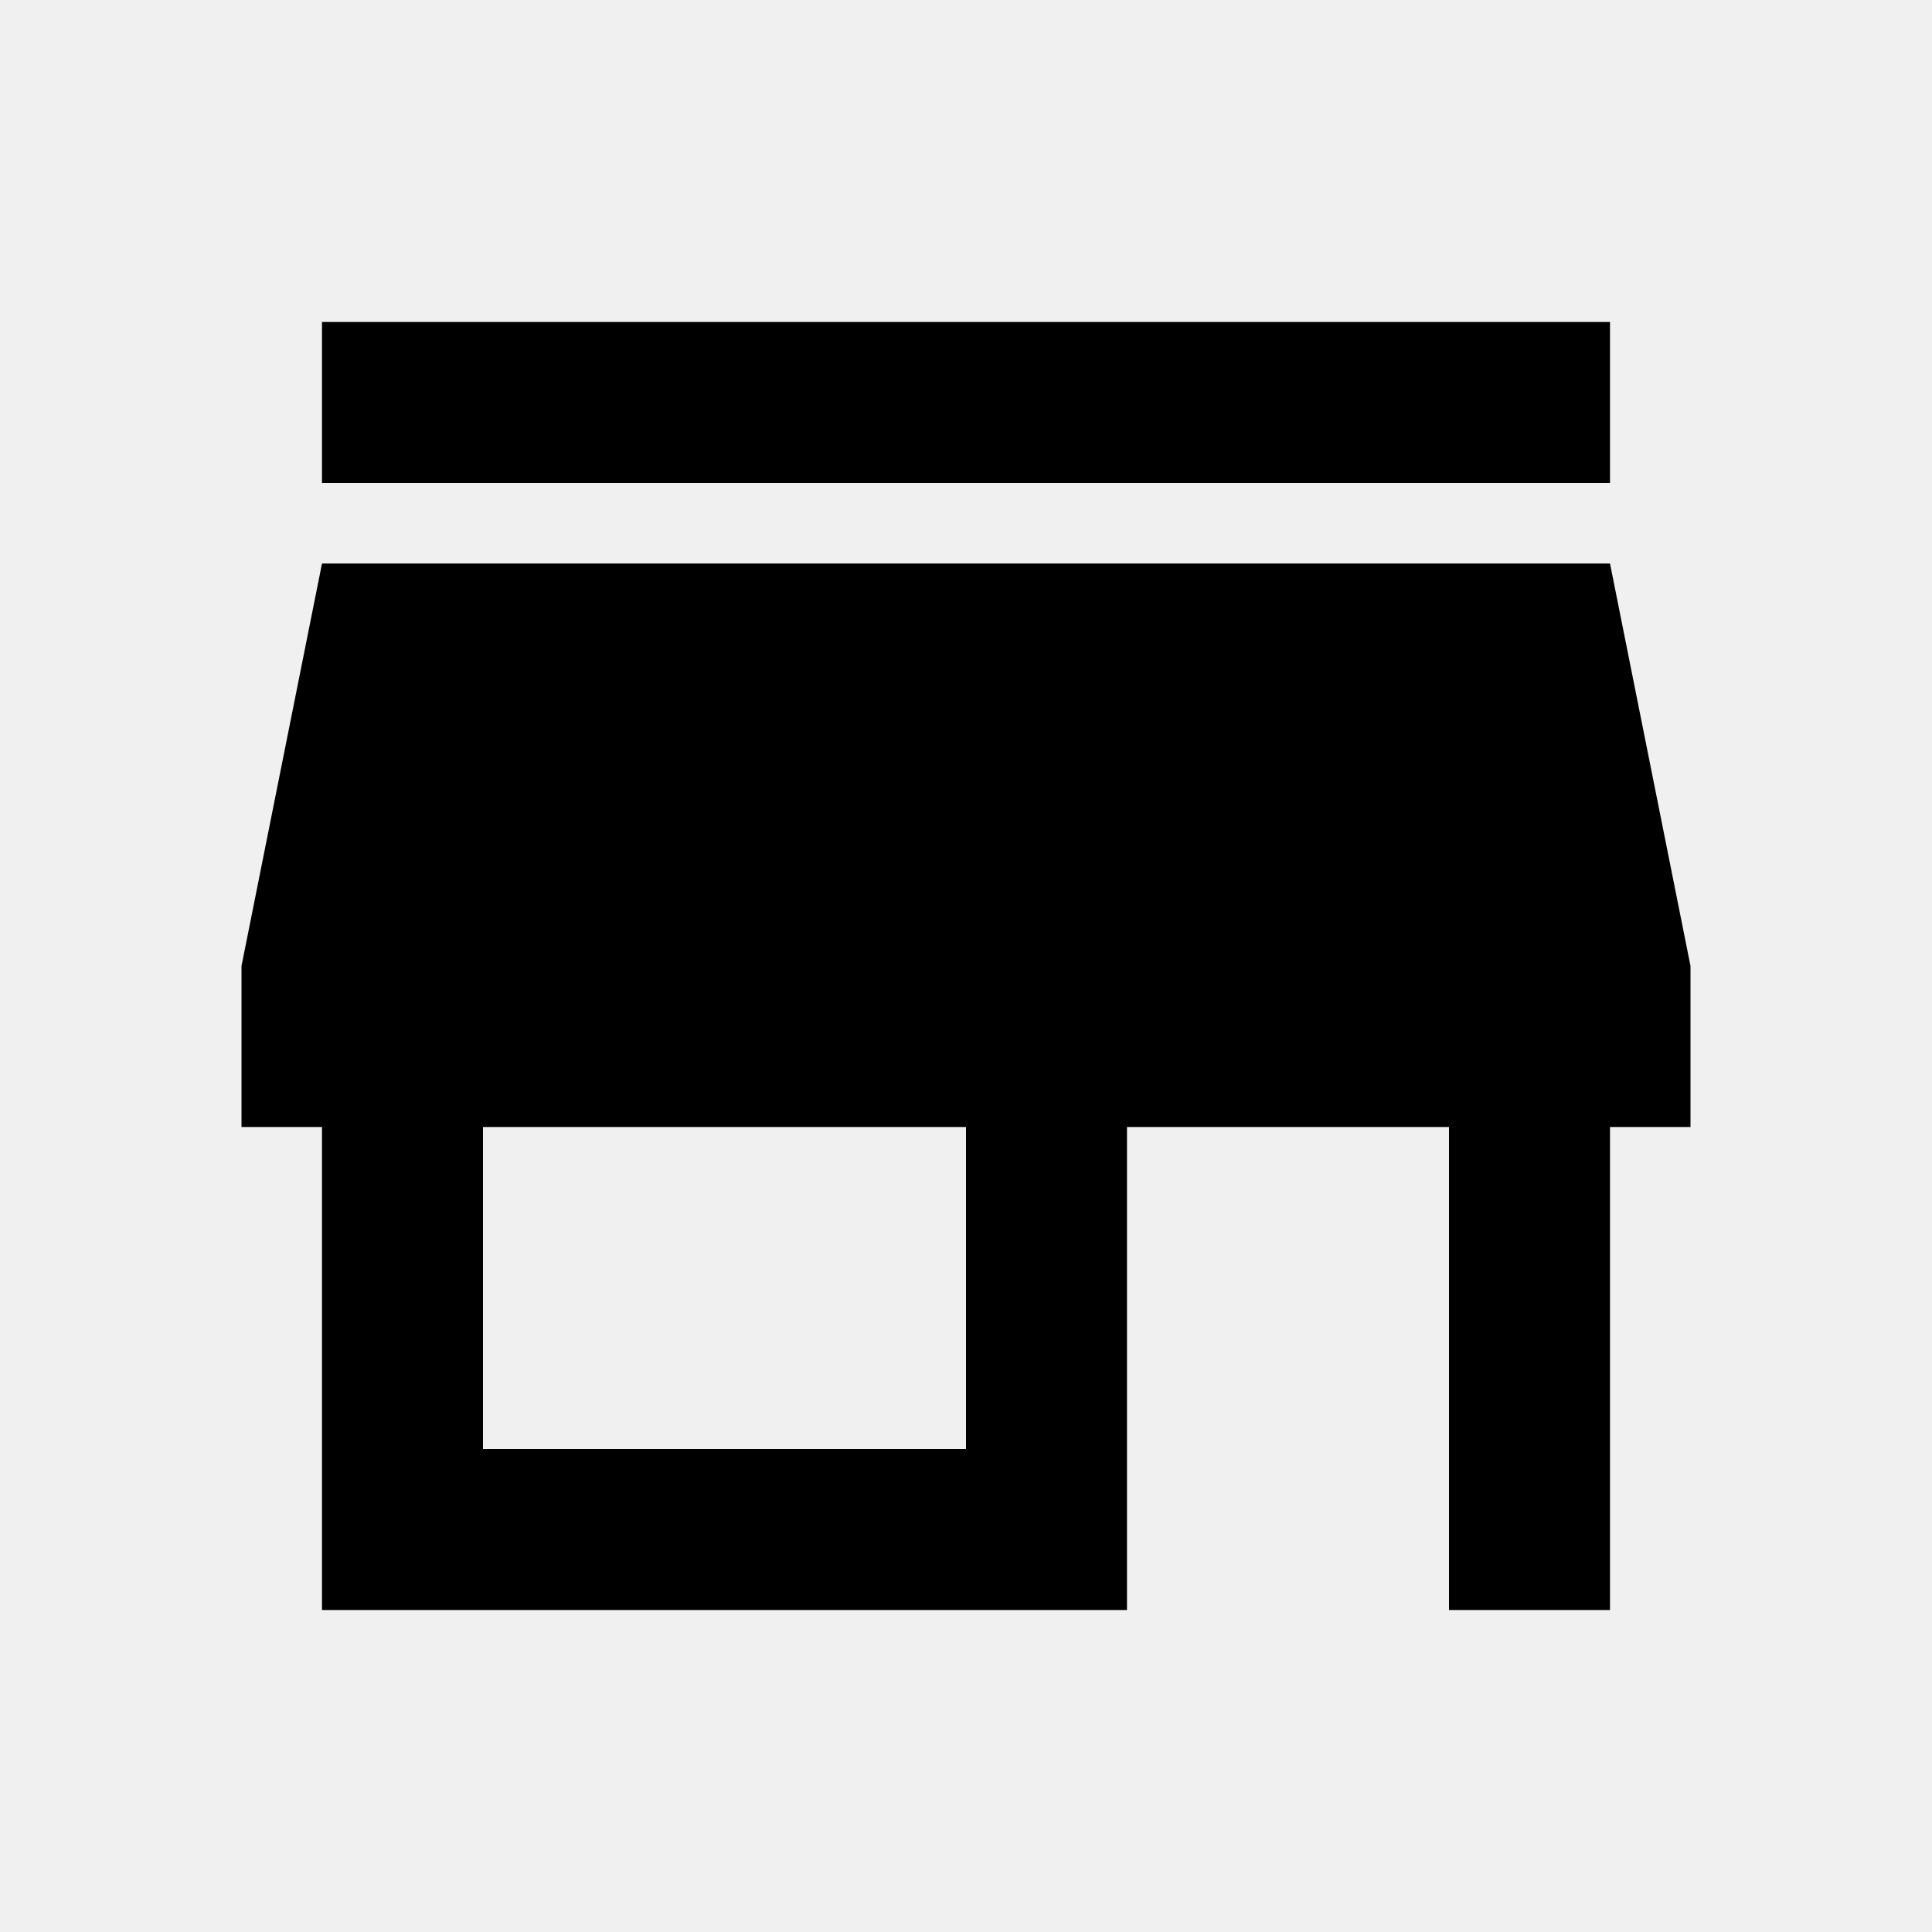
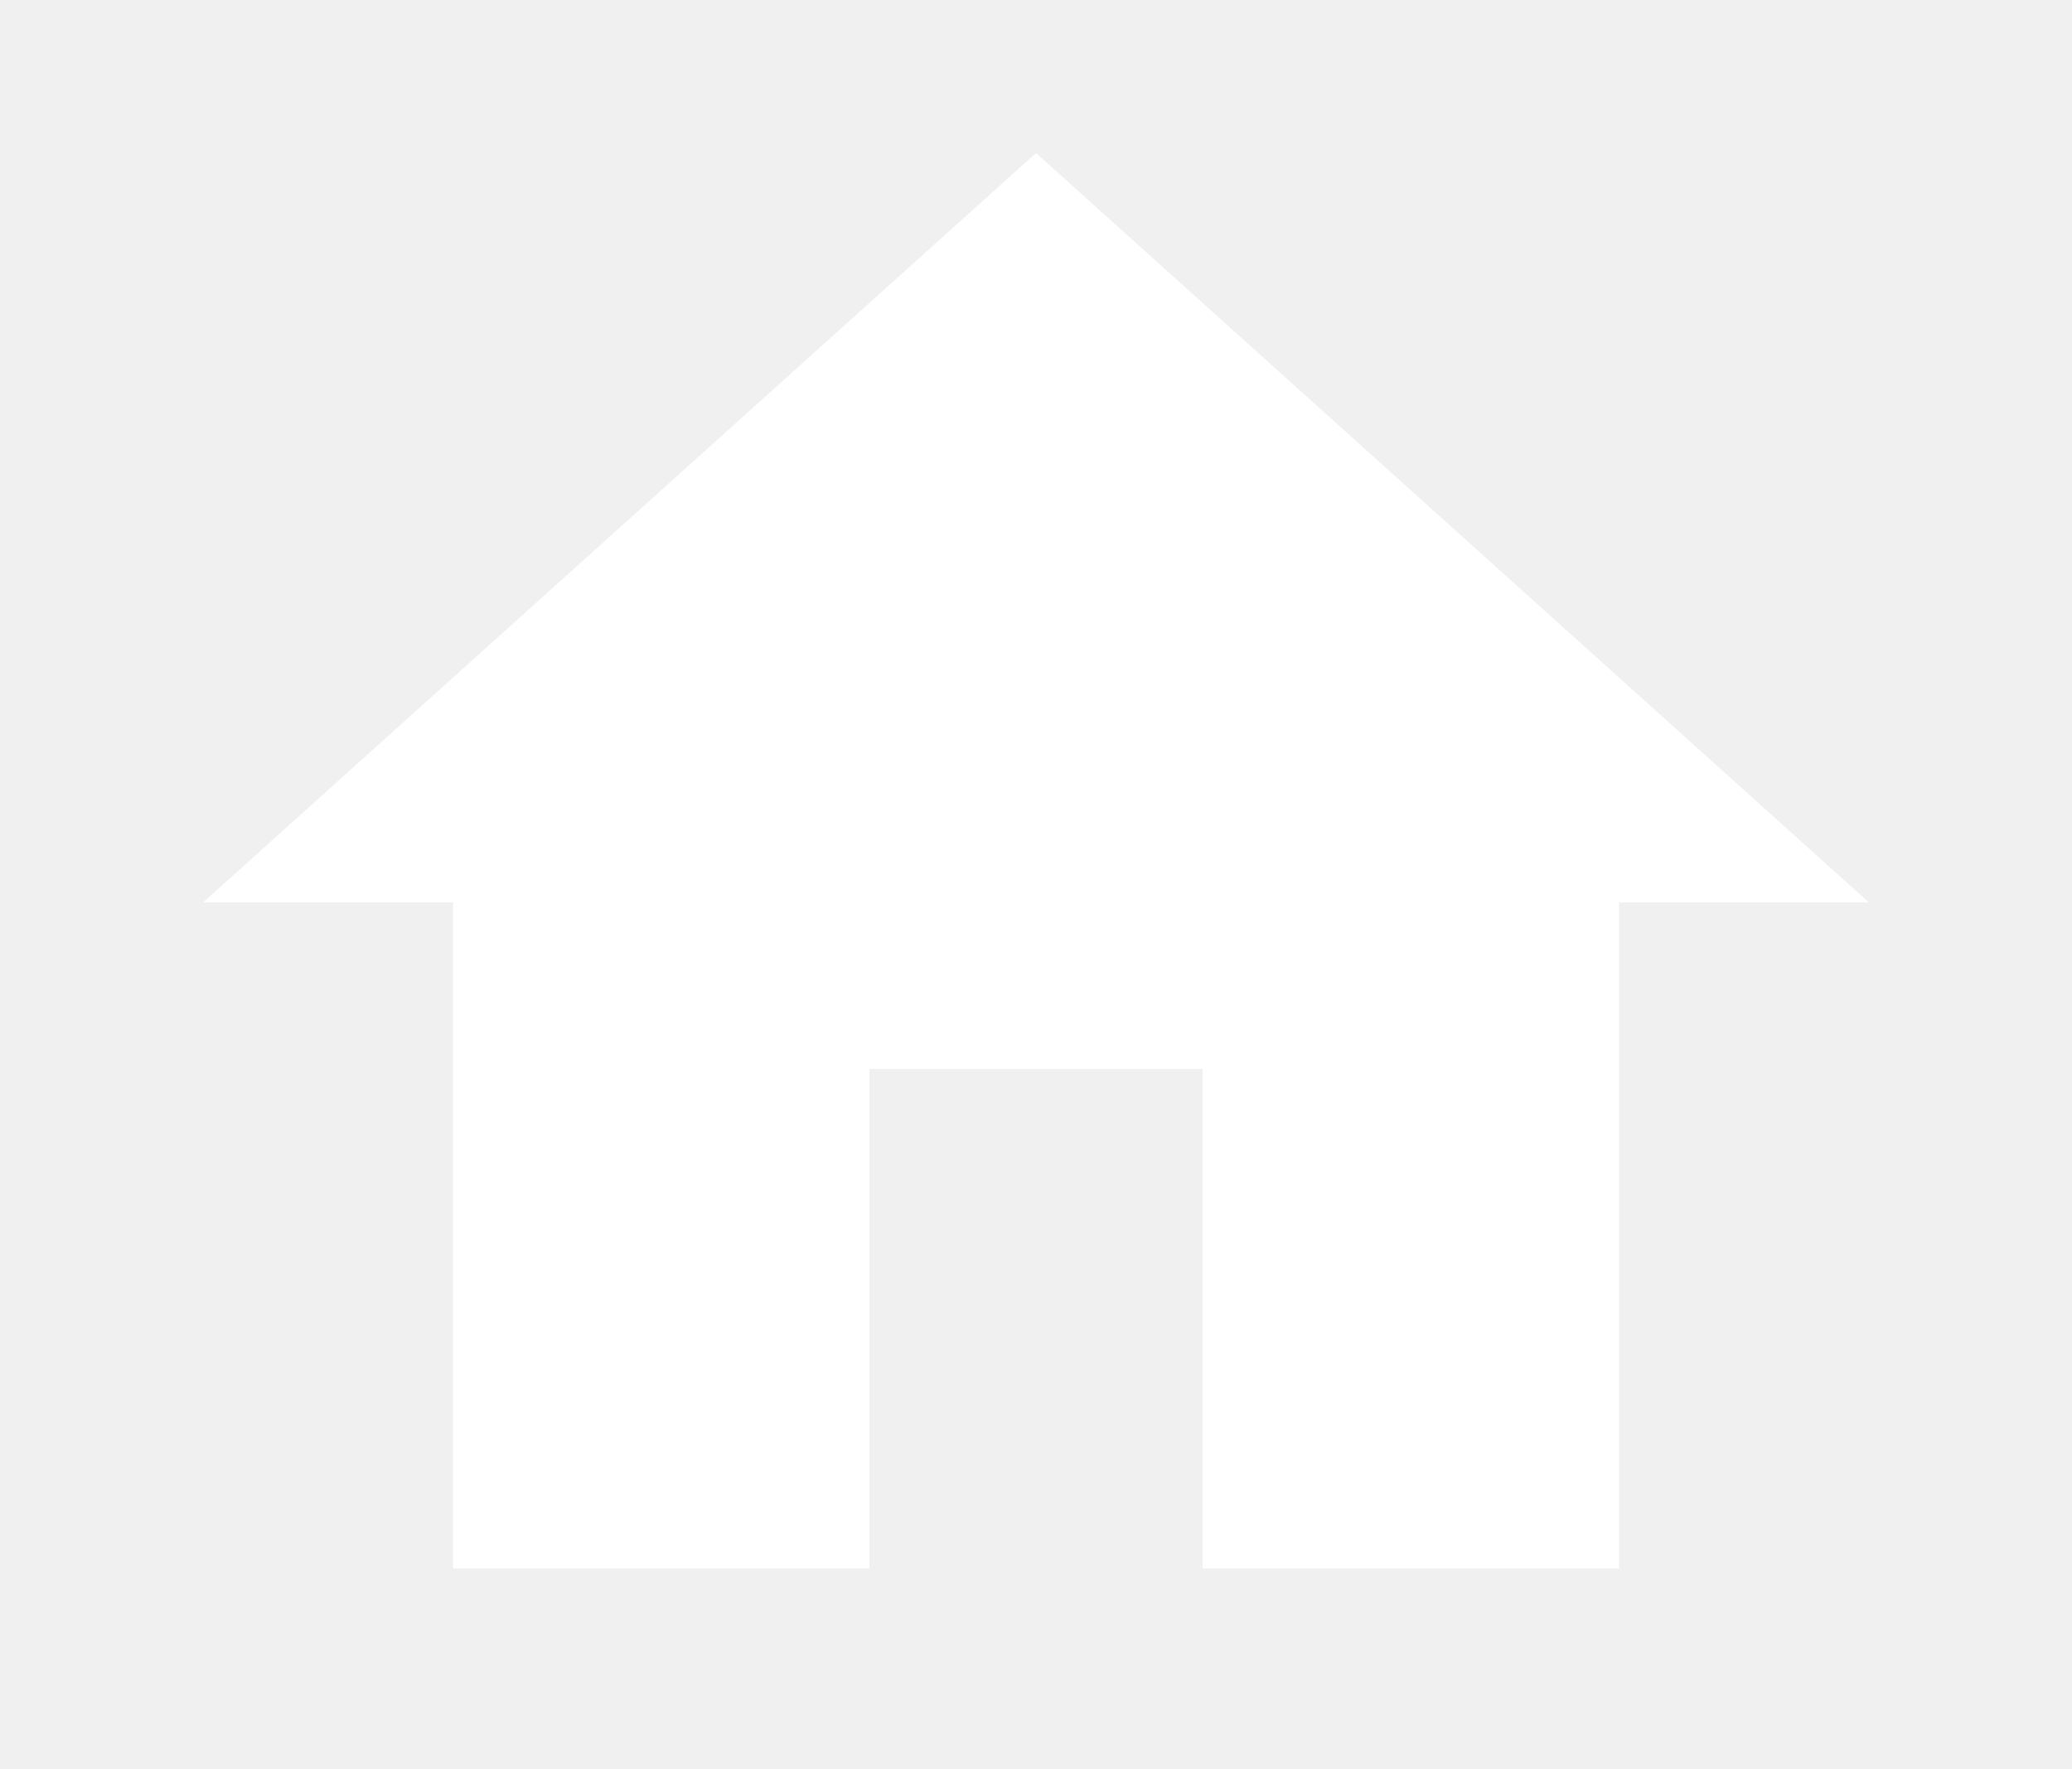
- <svg xmlns="http://www.w3.org/2000/svg" width="24" height="24" viewBox="0 0 24 24">
-   <path d="M0 0h24v24H0z" fill="none" />
-   <path d="M20 4H4v2h16V4zm1 10v-2l-1-5H4l-1 5v2h1v6h10v-6h4v6h2v-6h1zm-9 4H6v-4h6v4z" />
+ <svg xmlns="http://www.w3.org/2000/svg" width="41" height="35" viewBox="-5 -2 51 40" fill="none">
+   <path d="M16.4 34.85V22.55H24.6V34.85H34.85V18.45H41L20.5 0L0 18.45H6.15V34.85H16.4Z" fill="white" />
</svg>
